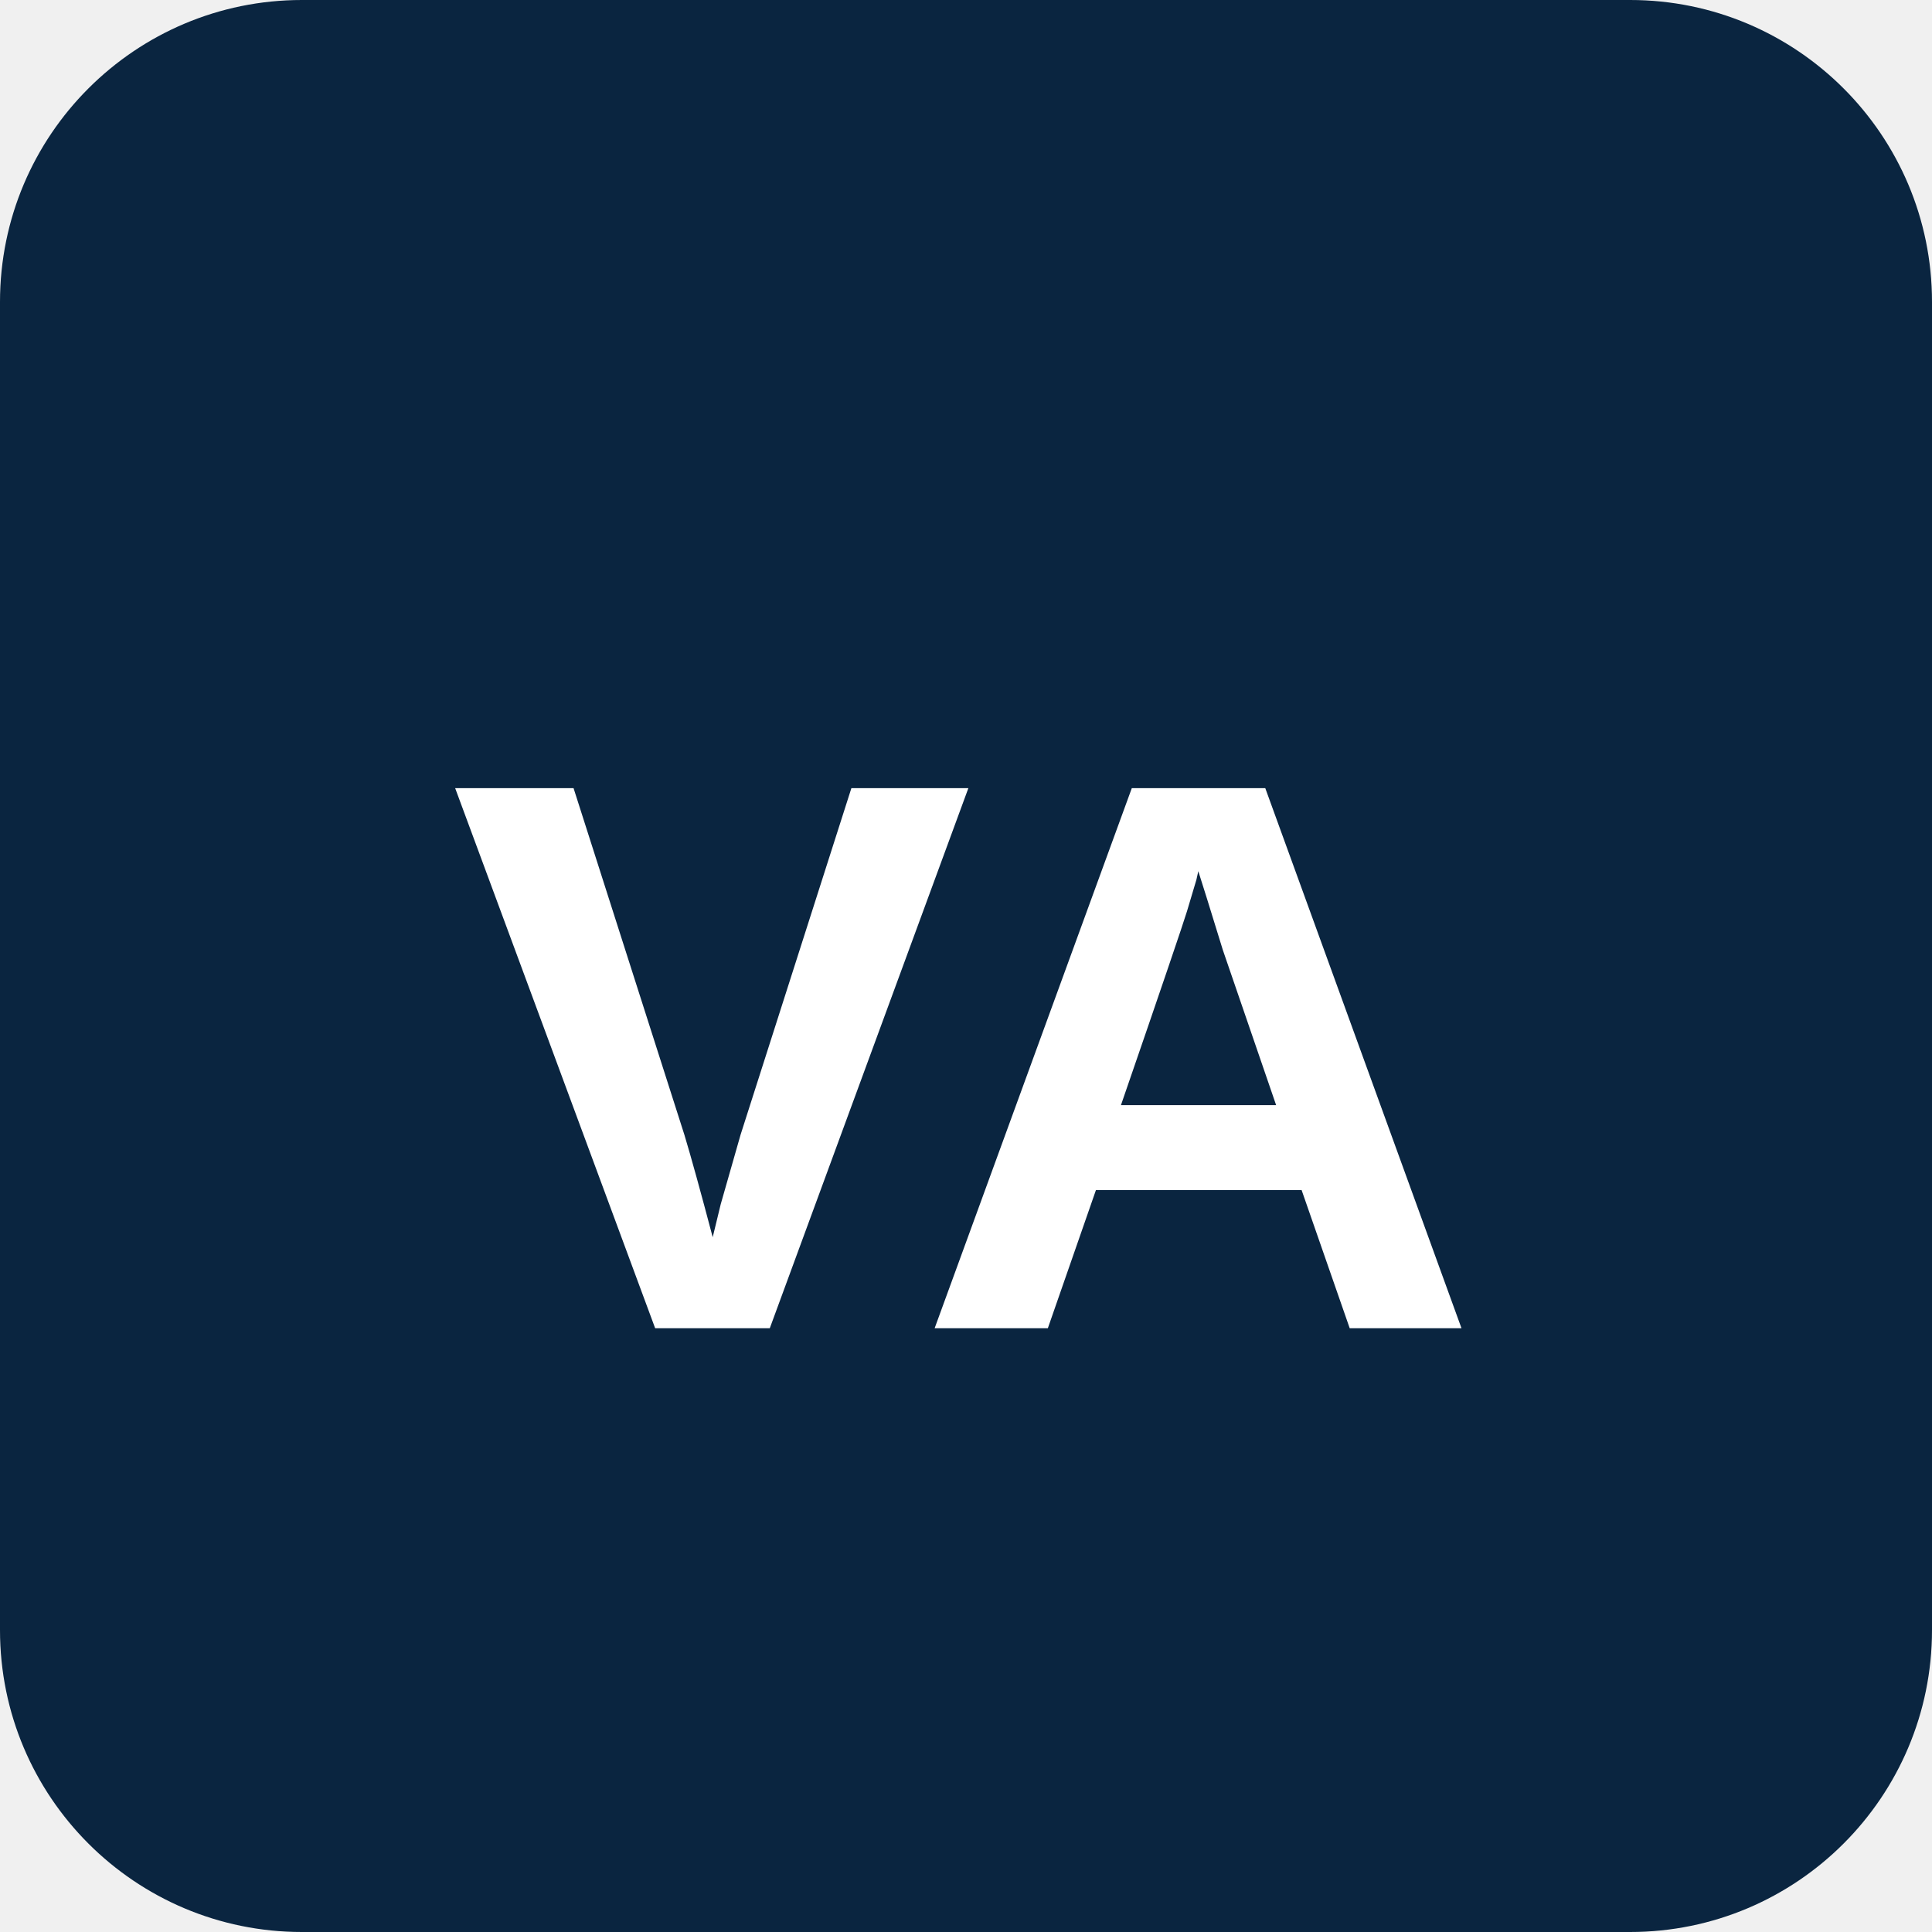
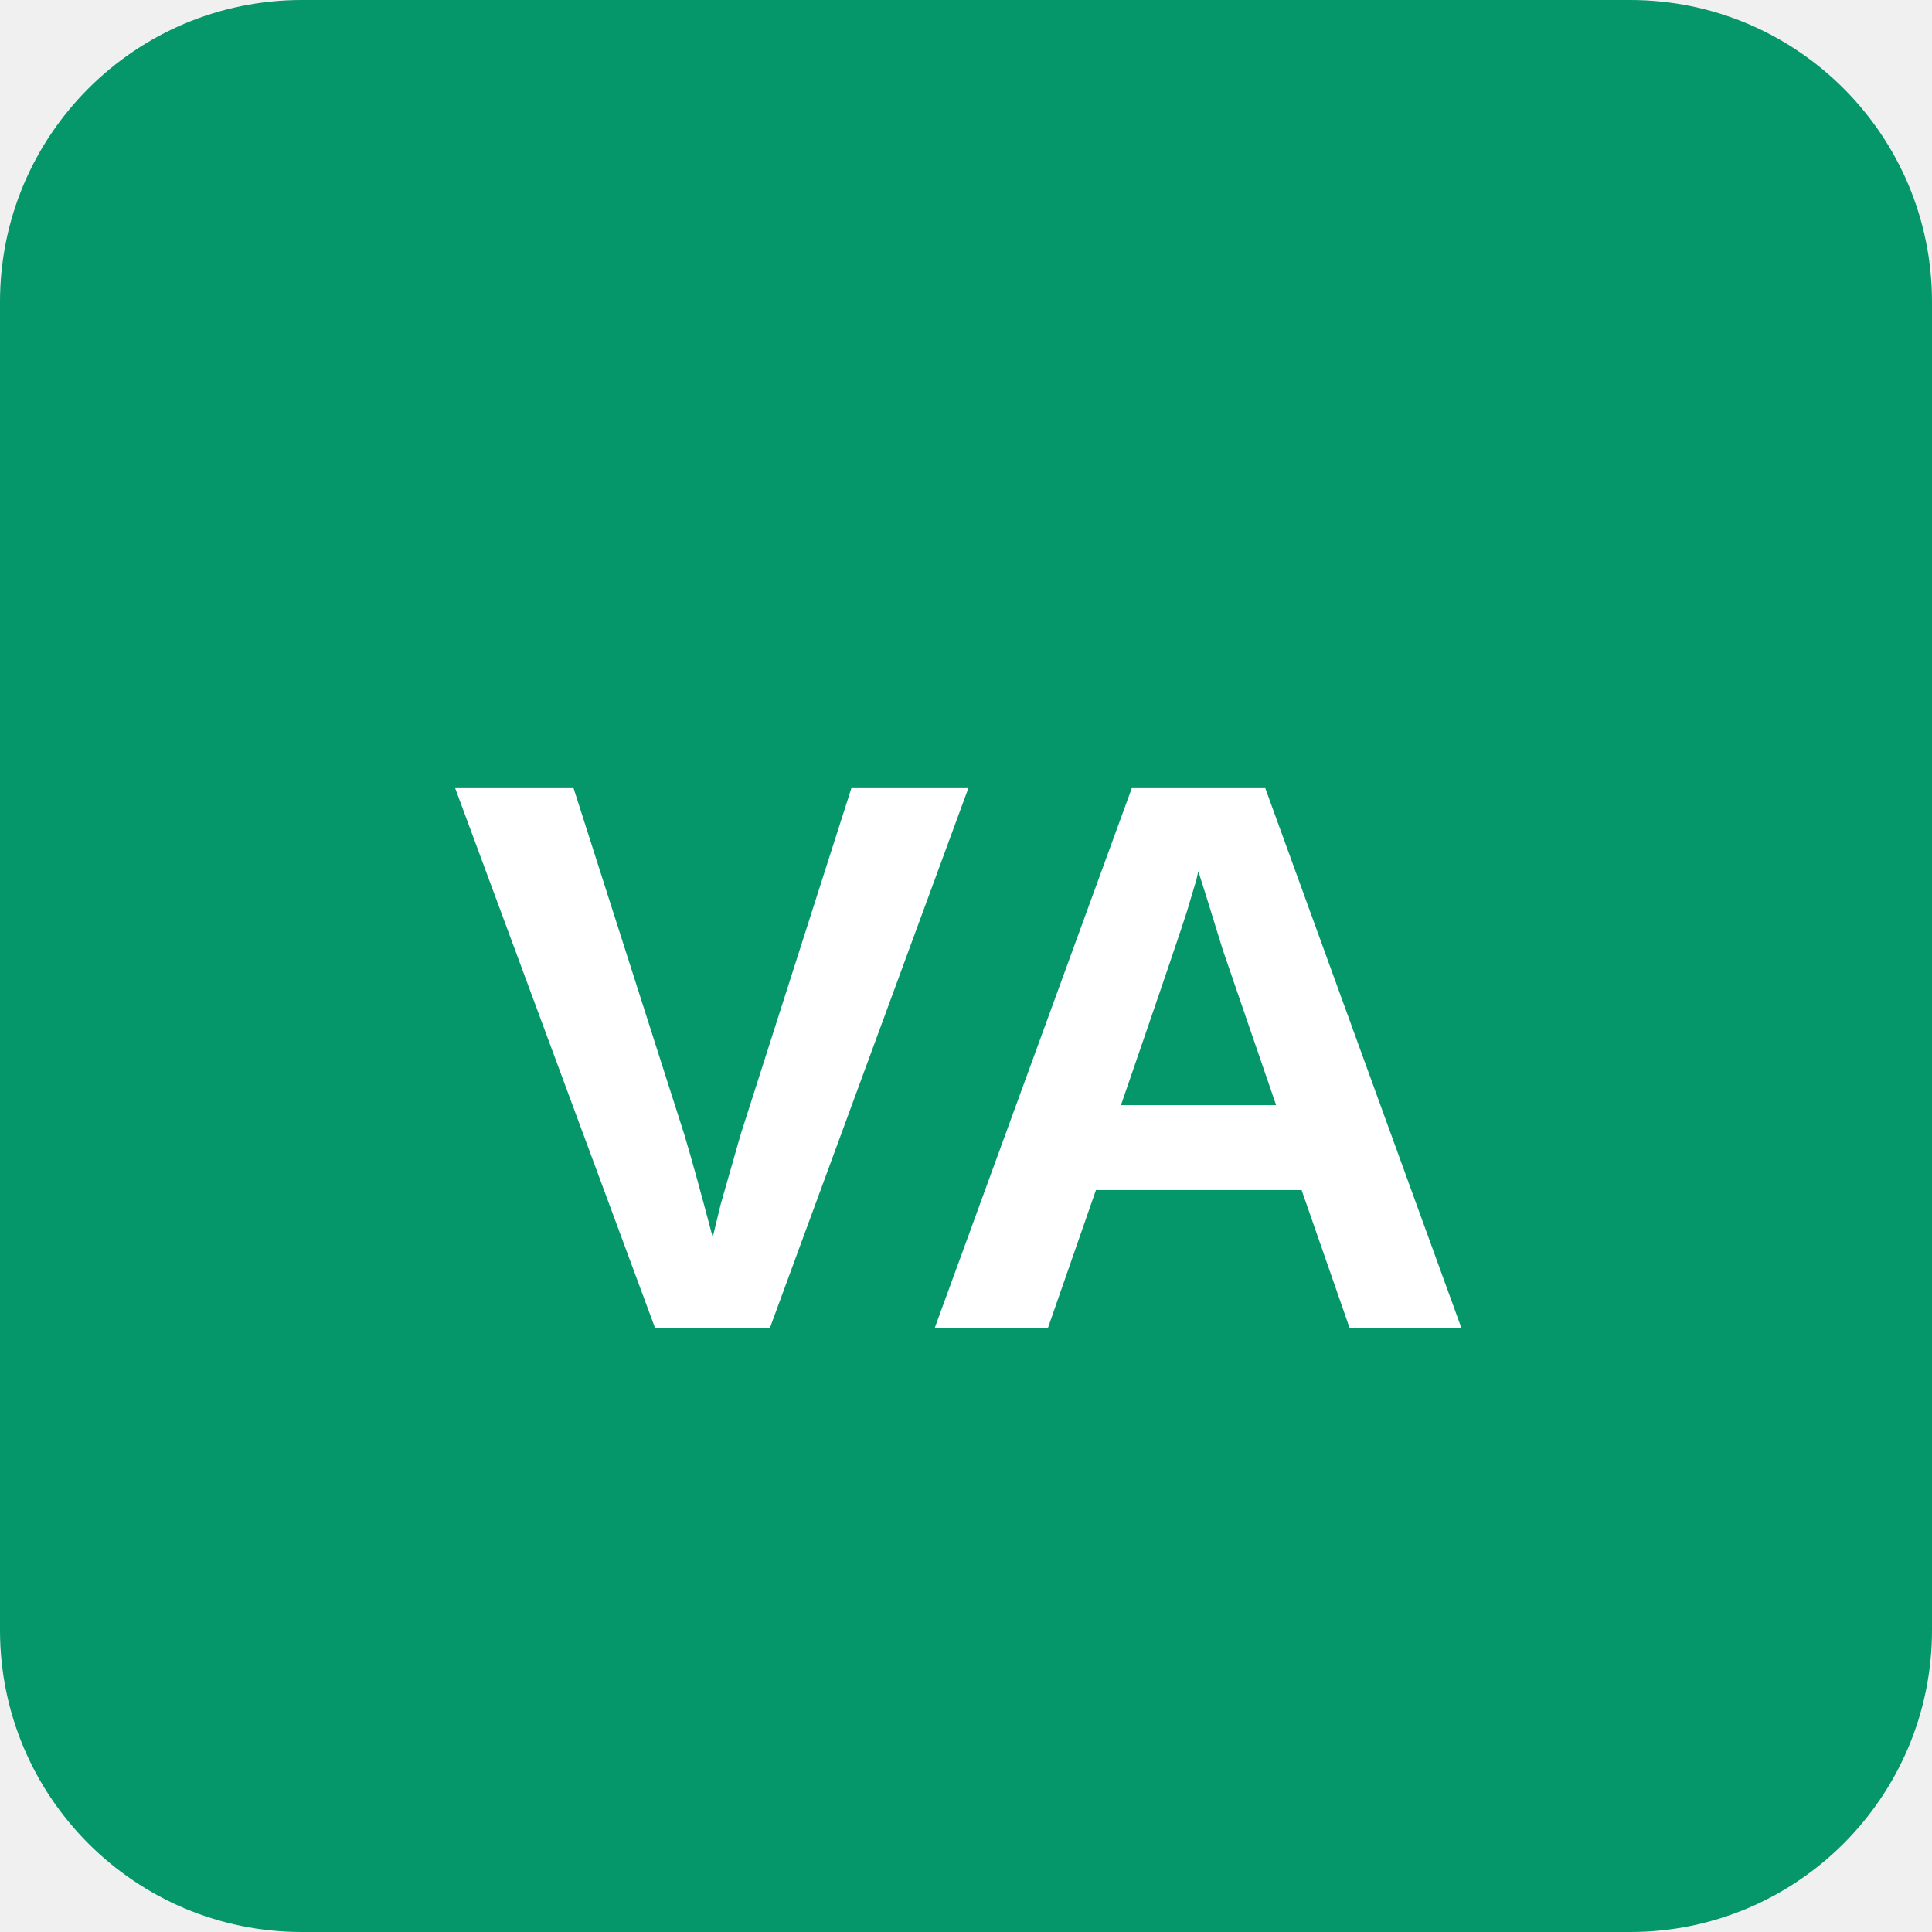
<svg xmlns="http://www.w3.org/2000/svg" viewBox="0 0 64 64">
-   <rect width="64" height="64" rx="10" fill="#0A2540" />
+   <rect width="64" height="64" rx="10" fill="#059669" />
  <text x="32" y="44" font-family="Arial,sans-serif" font-size="26" font-weight="700" fill="#FFFFFF" text-anchor="middle">VA</text>
</svg>
